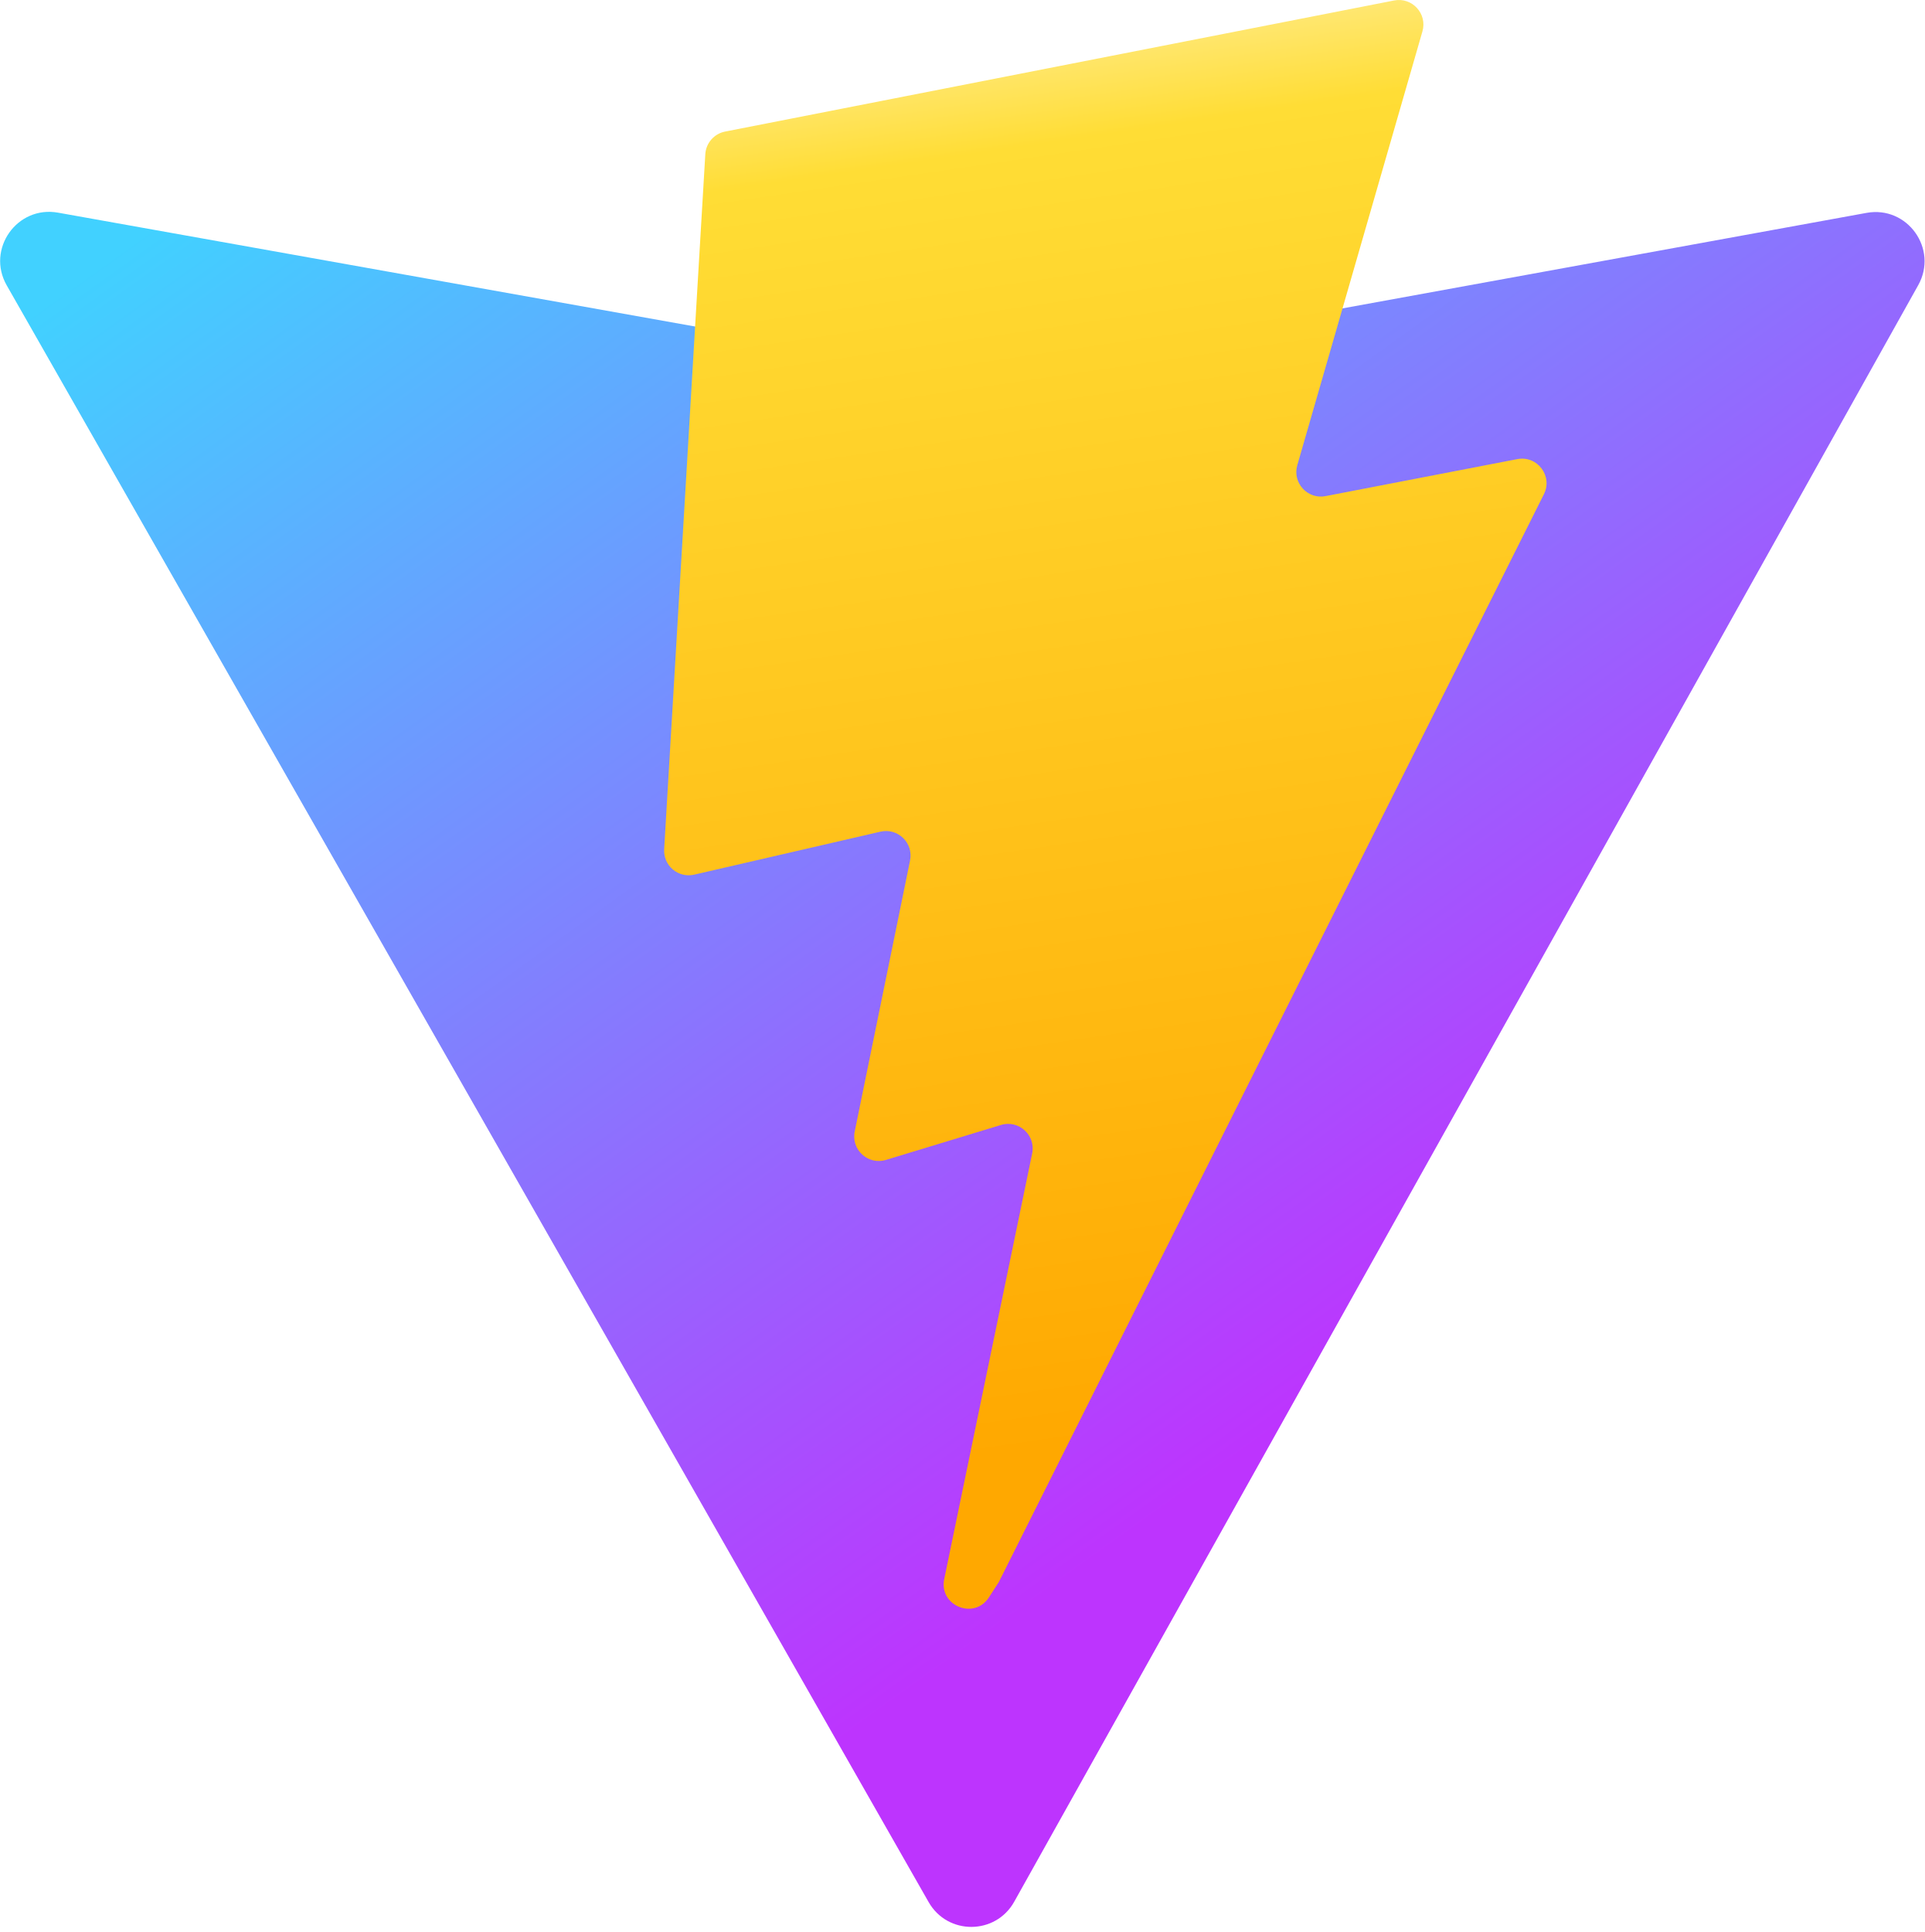
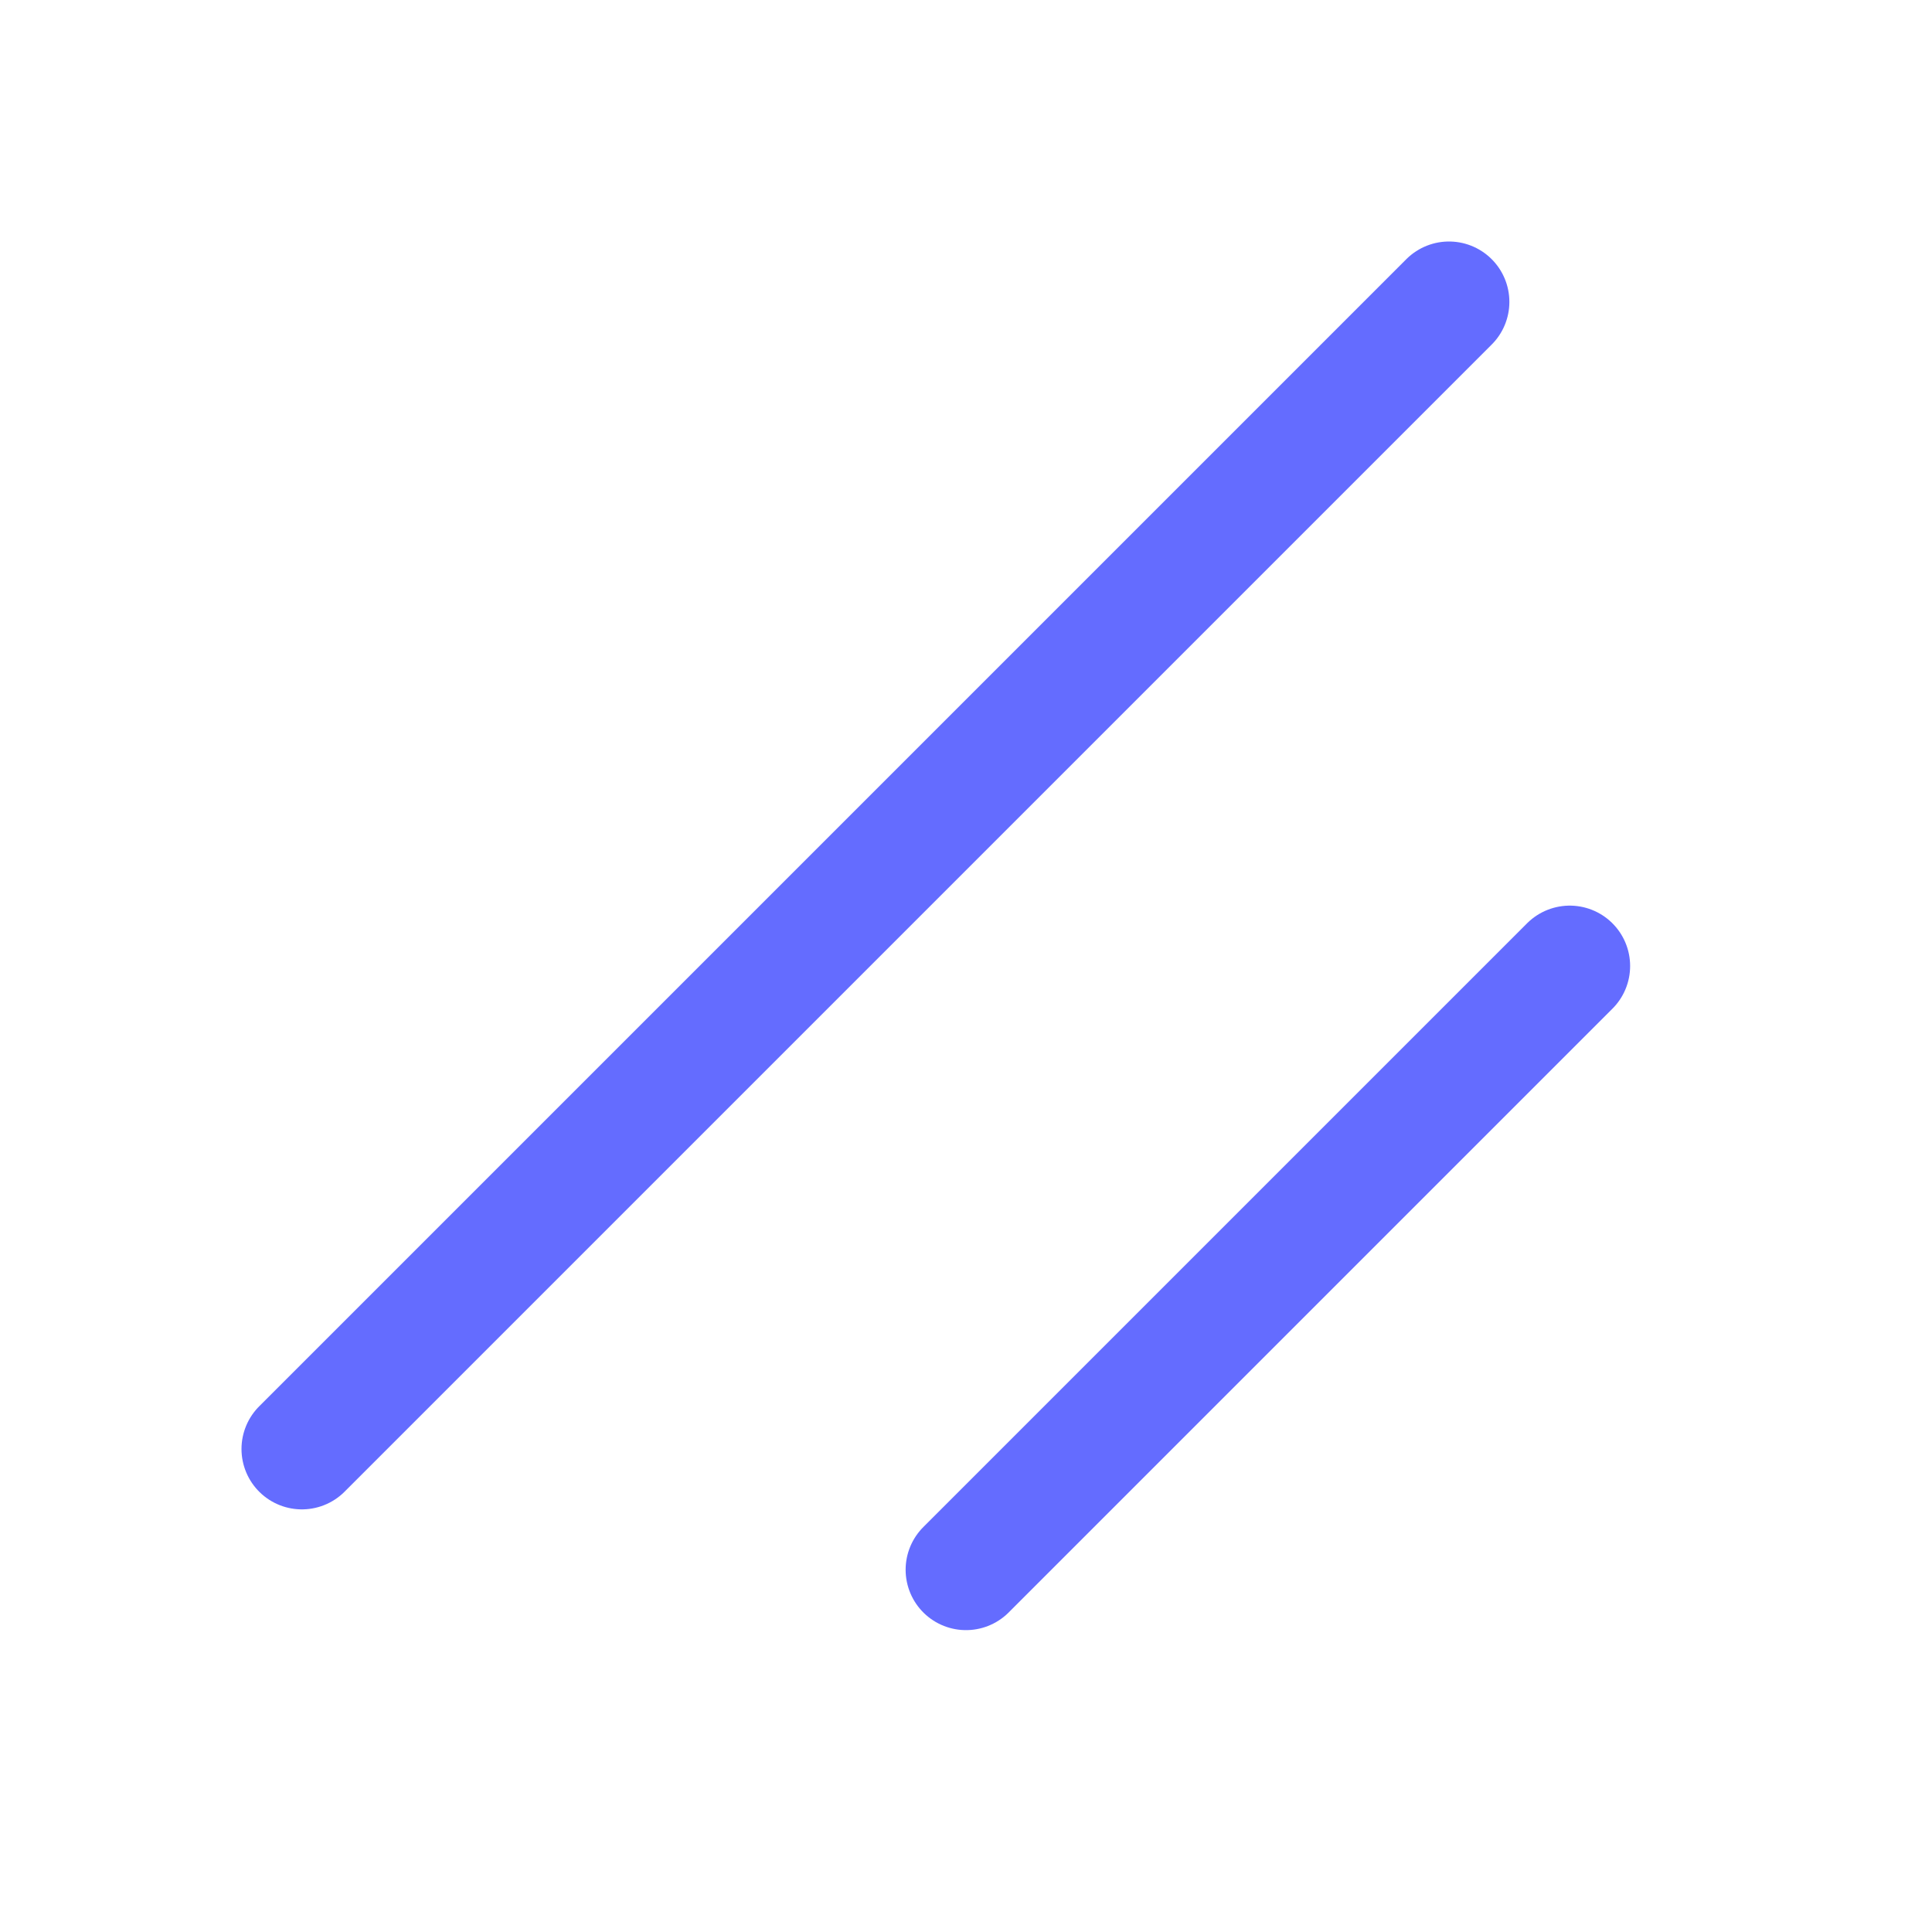
- <svg xmlns="http://www.w3.org/2000/svg" aria-hidden="true" role="img" class="iconify iconify--logos" width="31.88" height="32" preserveAspectRatio="xMidYMid meet" viewBox="0 0 256 257">
-   <defs>
-     <linearGradient id="IconifyId1813088fe1fbc01fb466" x1="-.828%" x2="57.636%" y1="7.652%" y2="78.411%">
-       <stop offset="0%" stop-color="#41D1FF" />
-       <stop offset="100%" stop-color="#BD34FE" />
-     </linearGradient>
-     <linearGradient id="IconifyId1813088fe1fbc01fb467" x1="43.376%" x2="50.316%" y1="2.242%" y2="89.03%">
-       <stop offset="0%" stop-color="#FFEA83" />
-       <stop offset="8.333%" stop-color="#FFDD35" />
-       <stop offset="100%" stop-color="#FFA800" />
-     </linearGradient>
-   </defs>
-   <path fill="url(#IconifyId1813088fe1fbc01fb466)" d="M255.153 37.938L134.897 252.976c-2.483 4.44-8.862 4.466-11.382.048L.875 37.958c-2.746-4.814 1.371-10.646 6.827-9.67l120.385 21.517a6.537 6.537 0 0 0 2.322-.004l117.867-21.483c5.438-.991 9.574 4.796 6.877 9.62Z" />
-   <path fill="url(#IconifyId1813088fe1fbc01fb467)" d="M185.432.063L96.44 17.501a3.268 3.268 0 0 0-2.634 3.014l-5.474 92.456a3.268 3.268 0 0 0 3.997 3.378l24.777-5.718c2.318-.535 4.413 1.507 3.936 3.838l-7.361 36.047c-.495 2.426 1.782 4.5 4.151 3.78l15.304-4.649c2.372-.72 4.652 1.36 4.15 3.788l-11.698 56.621c-.732 3.542 3.979 5.473 5.943 2.437l1.313-2.028l72.516-144.72c1.215-2.423-.88-5.186-3.54-4.672l-25.505 4.922c-2.396.462-4.435-1.77-3.759-4.114l16.646-57.705c.677-2.35-1.37-4.583-3.769-4.113Z" />
+ <svg xmlns="http://www.w3.org/2000/svg" viewBox="0 0 256 256">
+   <rect width="256" height="256" fill="none" />
+   <line x1="208" y1="128" x2="128" y2="208" fill="none" stroke="#646cff" stroke-linecap="round" stroke-linejoin="round" stroke-width="16" />
+   <line x1="192" y1="40" x2="40" y2="192" fill="none" stroke="#646cff" stroke-linecap="round" stroke-linejoin="round" stroke-width="16" />
</svg>
